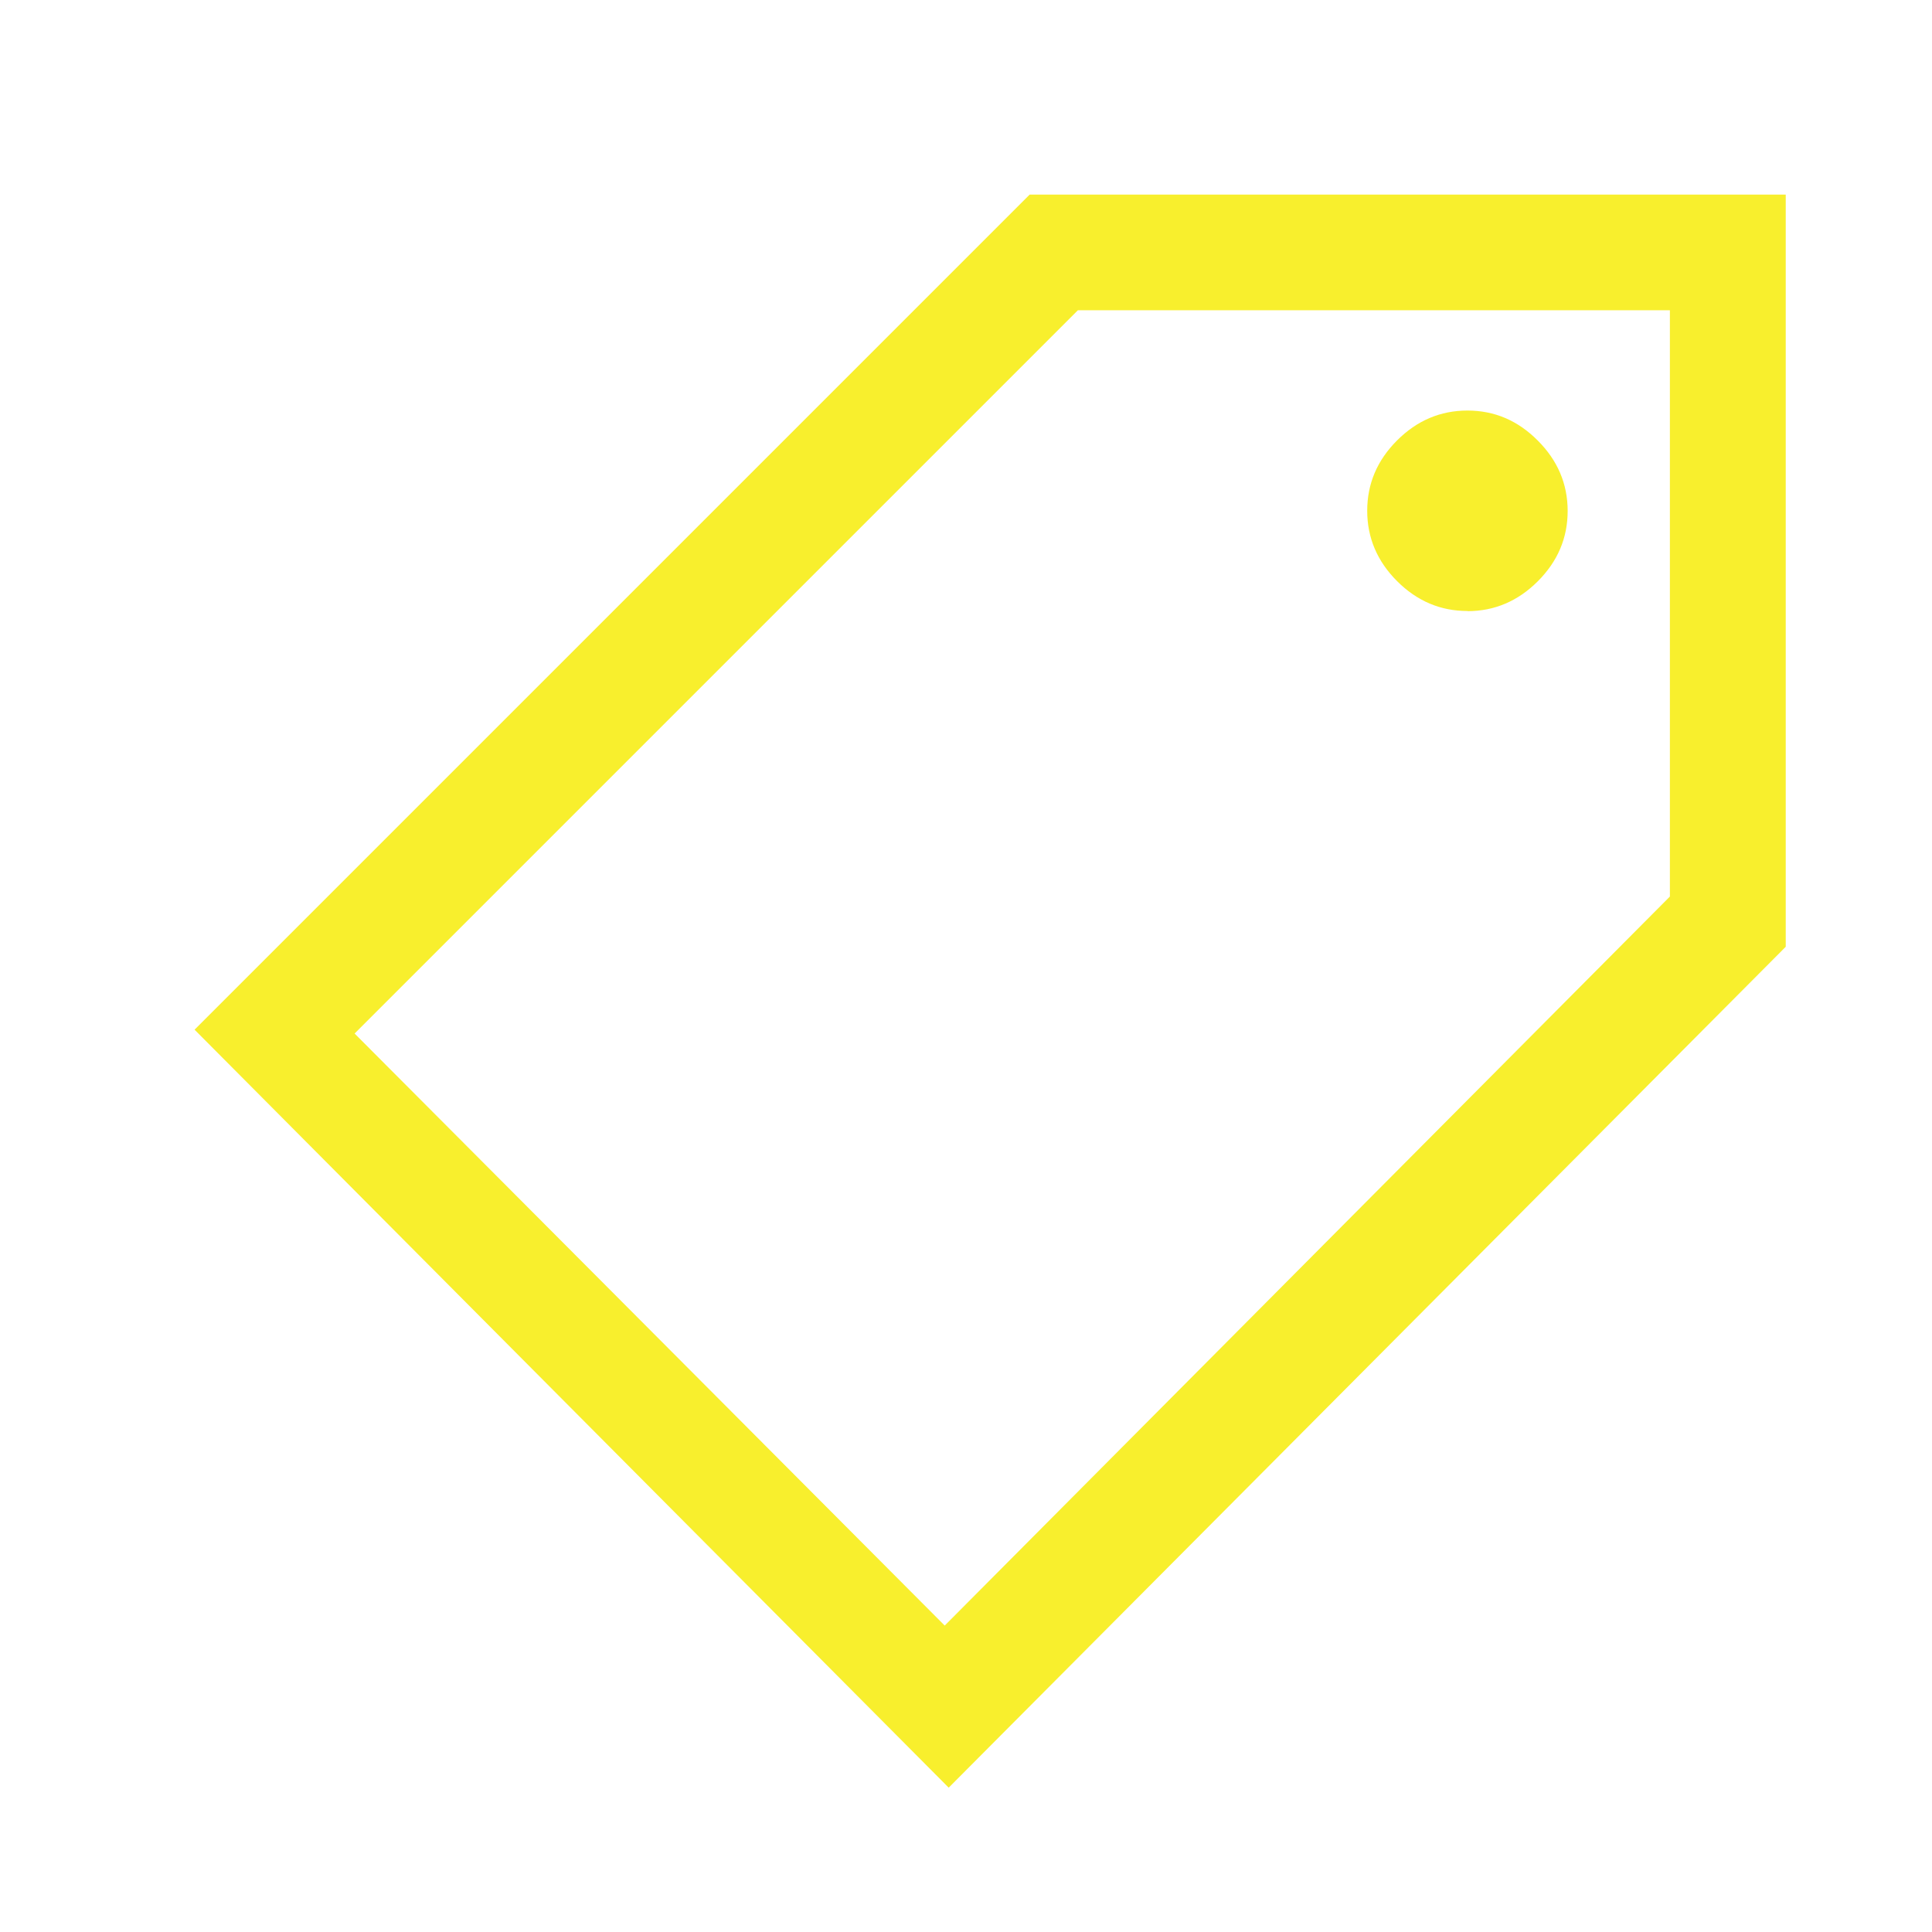
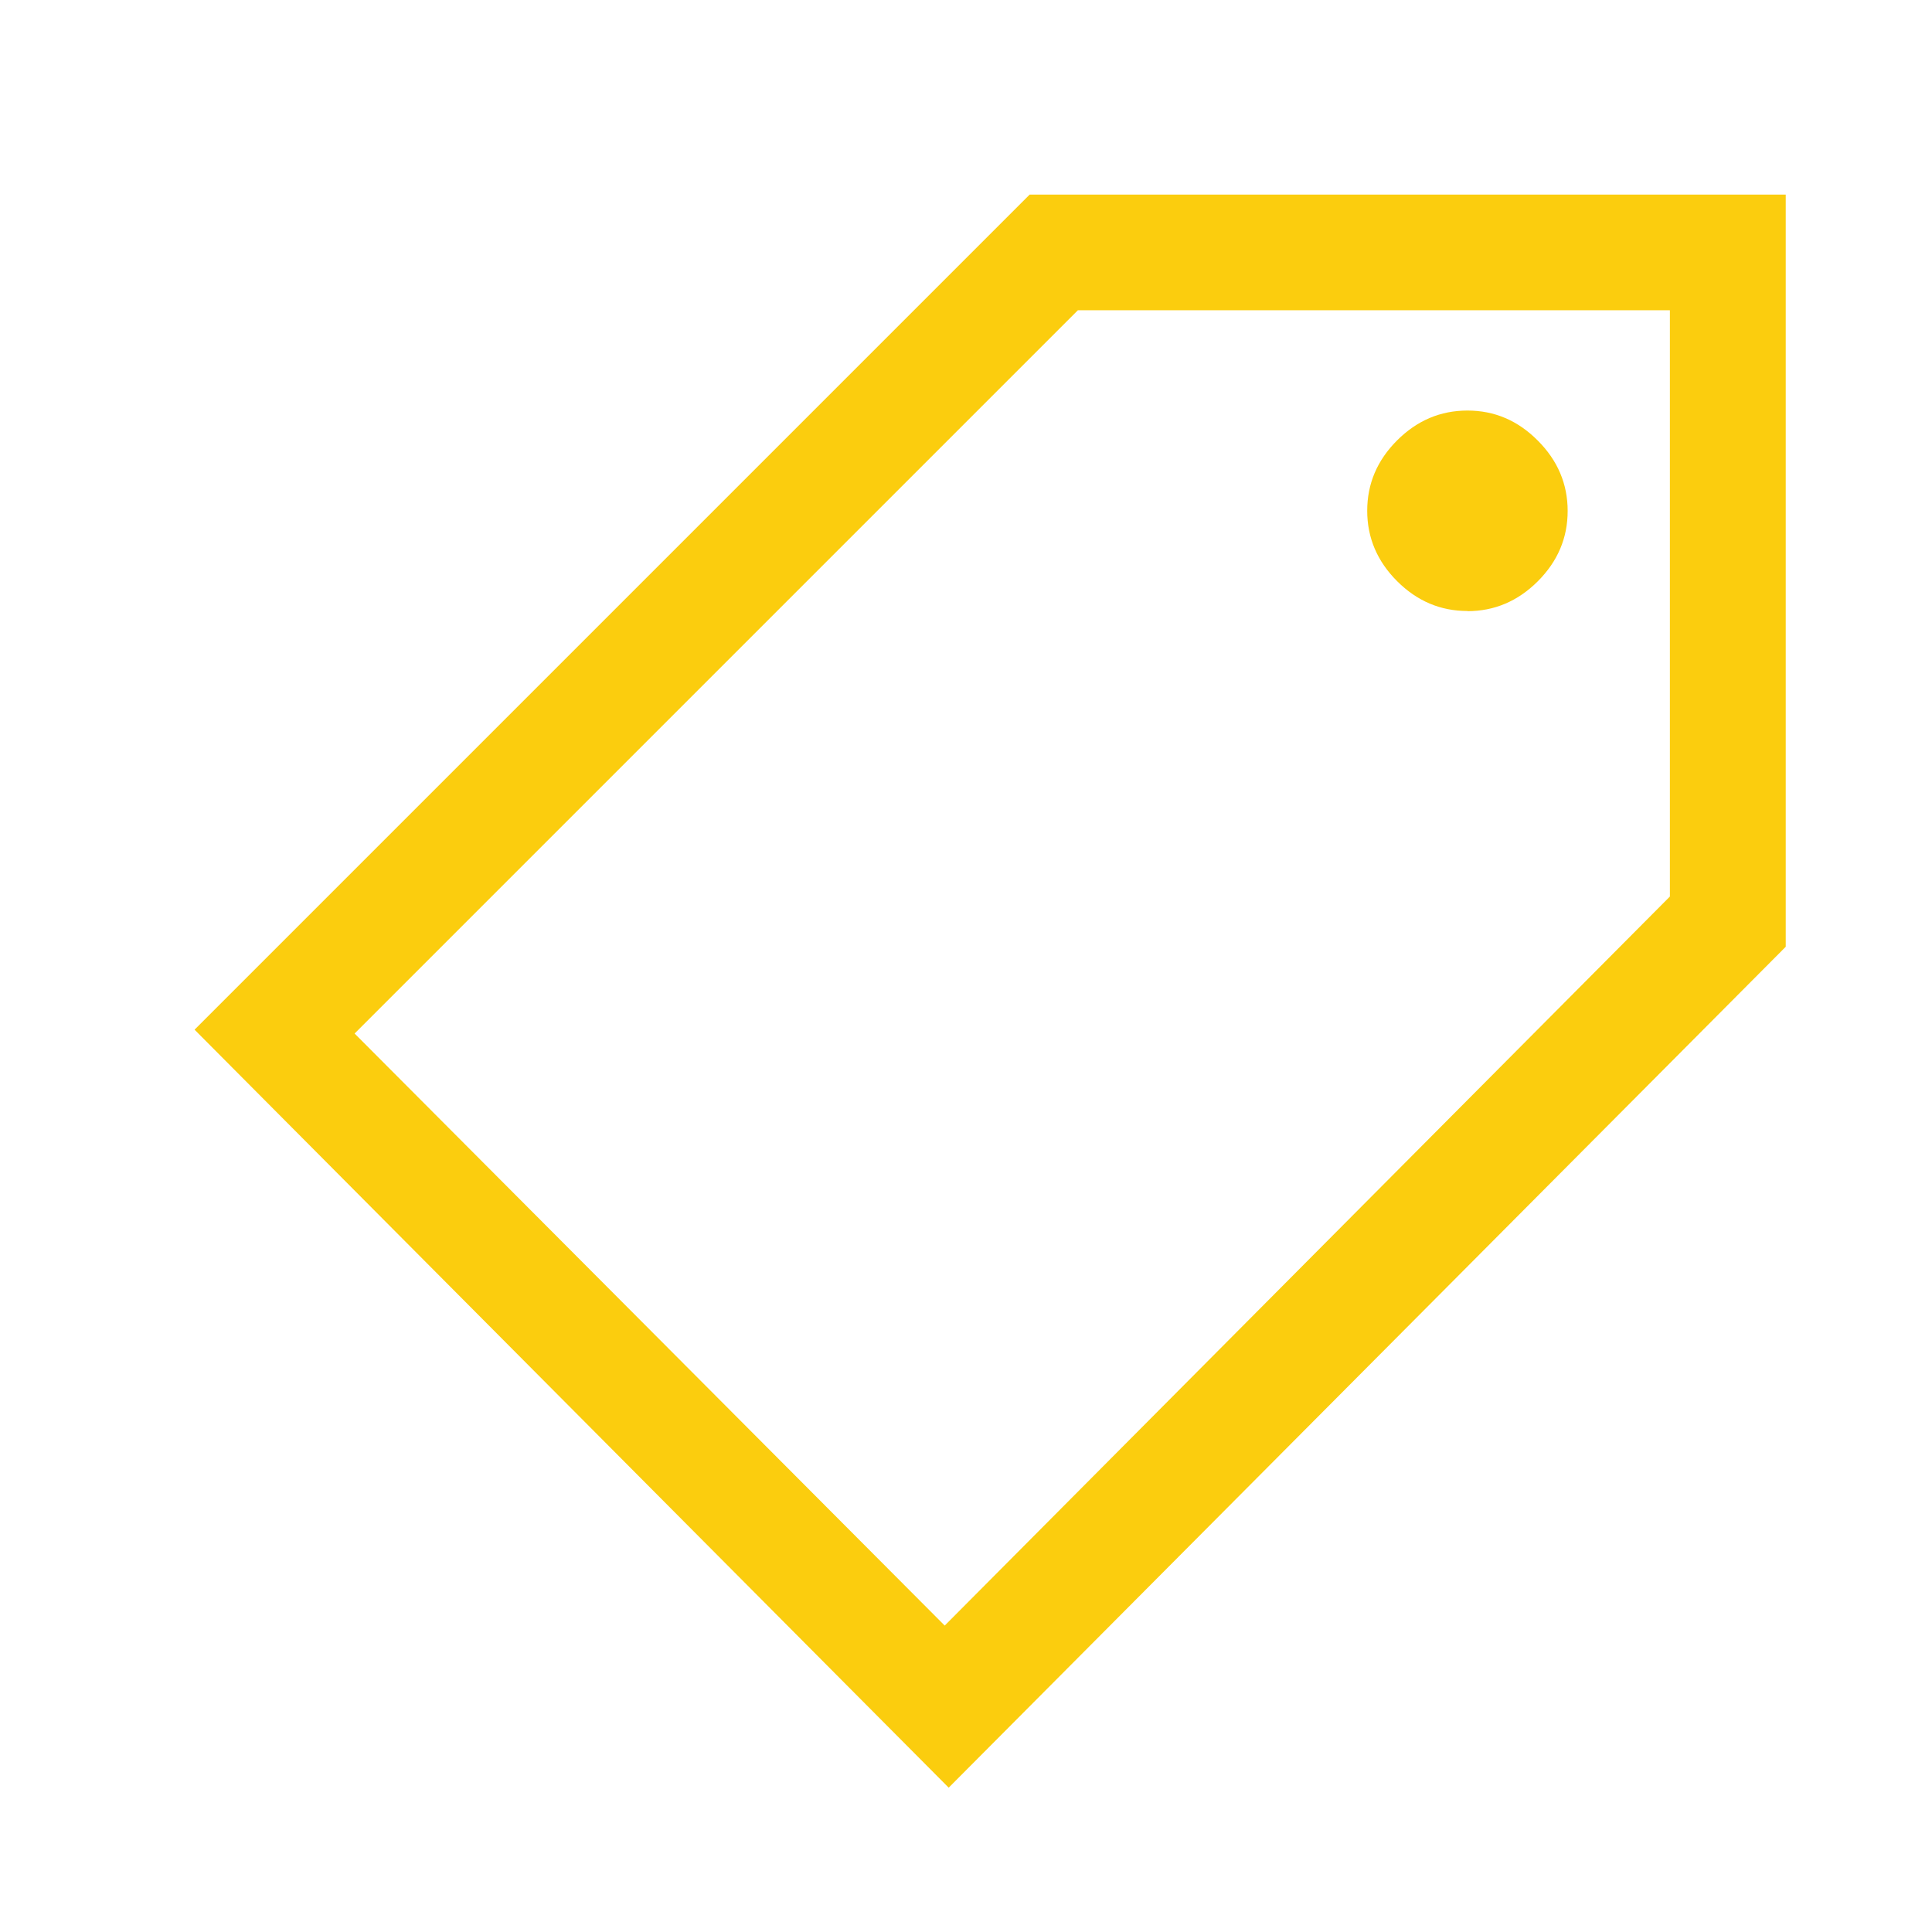
<svg xmlns="http://www.w3.org/2000/svg" fill="none" viewBox="-0.5 -0.5 24 24" id="Shoppingmode--Streamline-Sharp-Material-Icons" height="24" width="24">
-   <path fill="#f8ef2d" d="M11.284 21.706 1.917 12.291 12.291 1.917h9.392v9.344l-10.398 10.446Zm-0.048 -2.013 9.008 -9.056V3.354H12.89L3.905 12.339l7.331 7.355ZM17.729 7.092c0.335 0 0.627 -0.124 0.874 -0.371 0.248 -0.248 0.371 -0.539 0.371 -0.874s-0.124 -0.627 -0.371 -0.874C18.356 4.724 18.065 4.6 17.729 4.6s-0.627 0.124 -0.874 0.371c-0.248 0.248 -0.371 0.539 -0.371 0.874s0.124 0.627 0.371 0.874c0.248 0.248 0.539 0.371 0.874 0.371Z" stroke-width="1" />
+   <path fill="#fbcd0e" d="M11.284 21.706 1.917 12.291 12.291 1.917h9.392v9.344l-10.398 10.446Zm-0.048 -2.013 9.008 -9.056V3.354H12.89L3.905 12.339l7.331 7.355ZM17.729 7.092c0.335 0 0.627 -0.124 0.874 -0.371 0.248 -0.248 0.371 -0.539 0.371 -0.874s-0.124 -0.627 -0.371 -0.874C18.356 4.724 18.065 4.6 17.729 4.6s-0.627 0.124 -0.874 0.371c-0.248 0.248 -0.371 0.539 -0.371 0.874s0.124 0.627 0.371 0.874c0.248 0.248 0.539 0.371 0.874 0.371Z" stroke-width="1" />
</svg>
